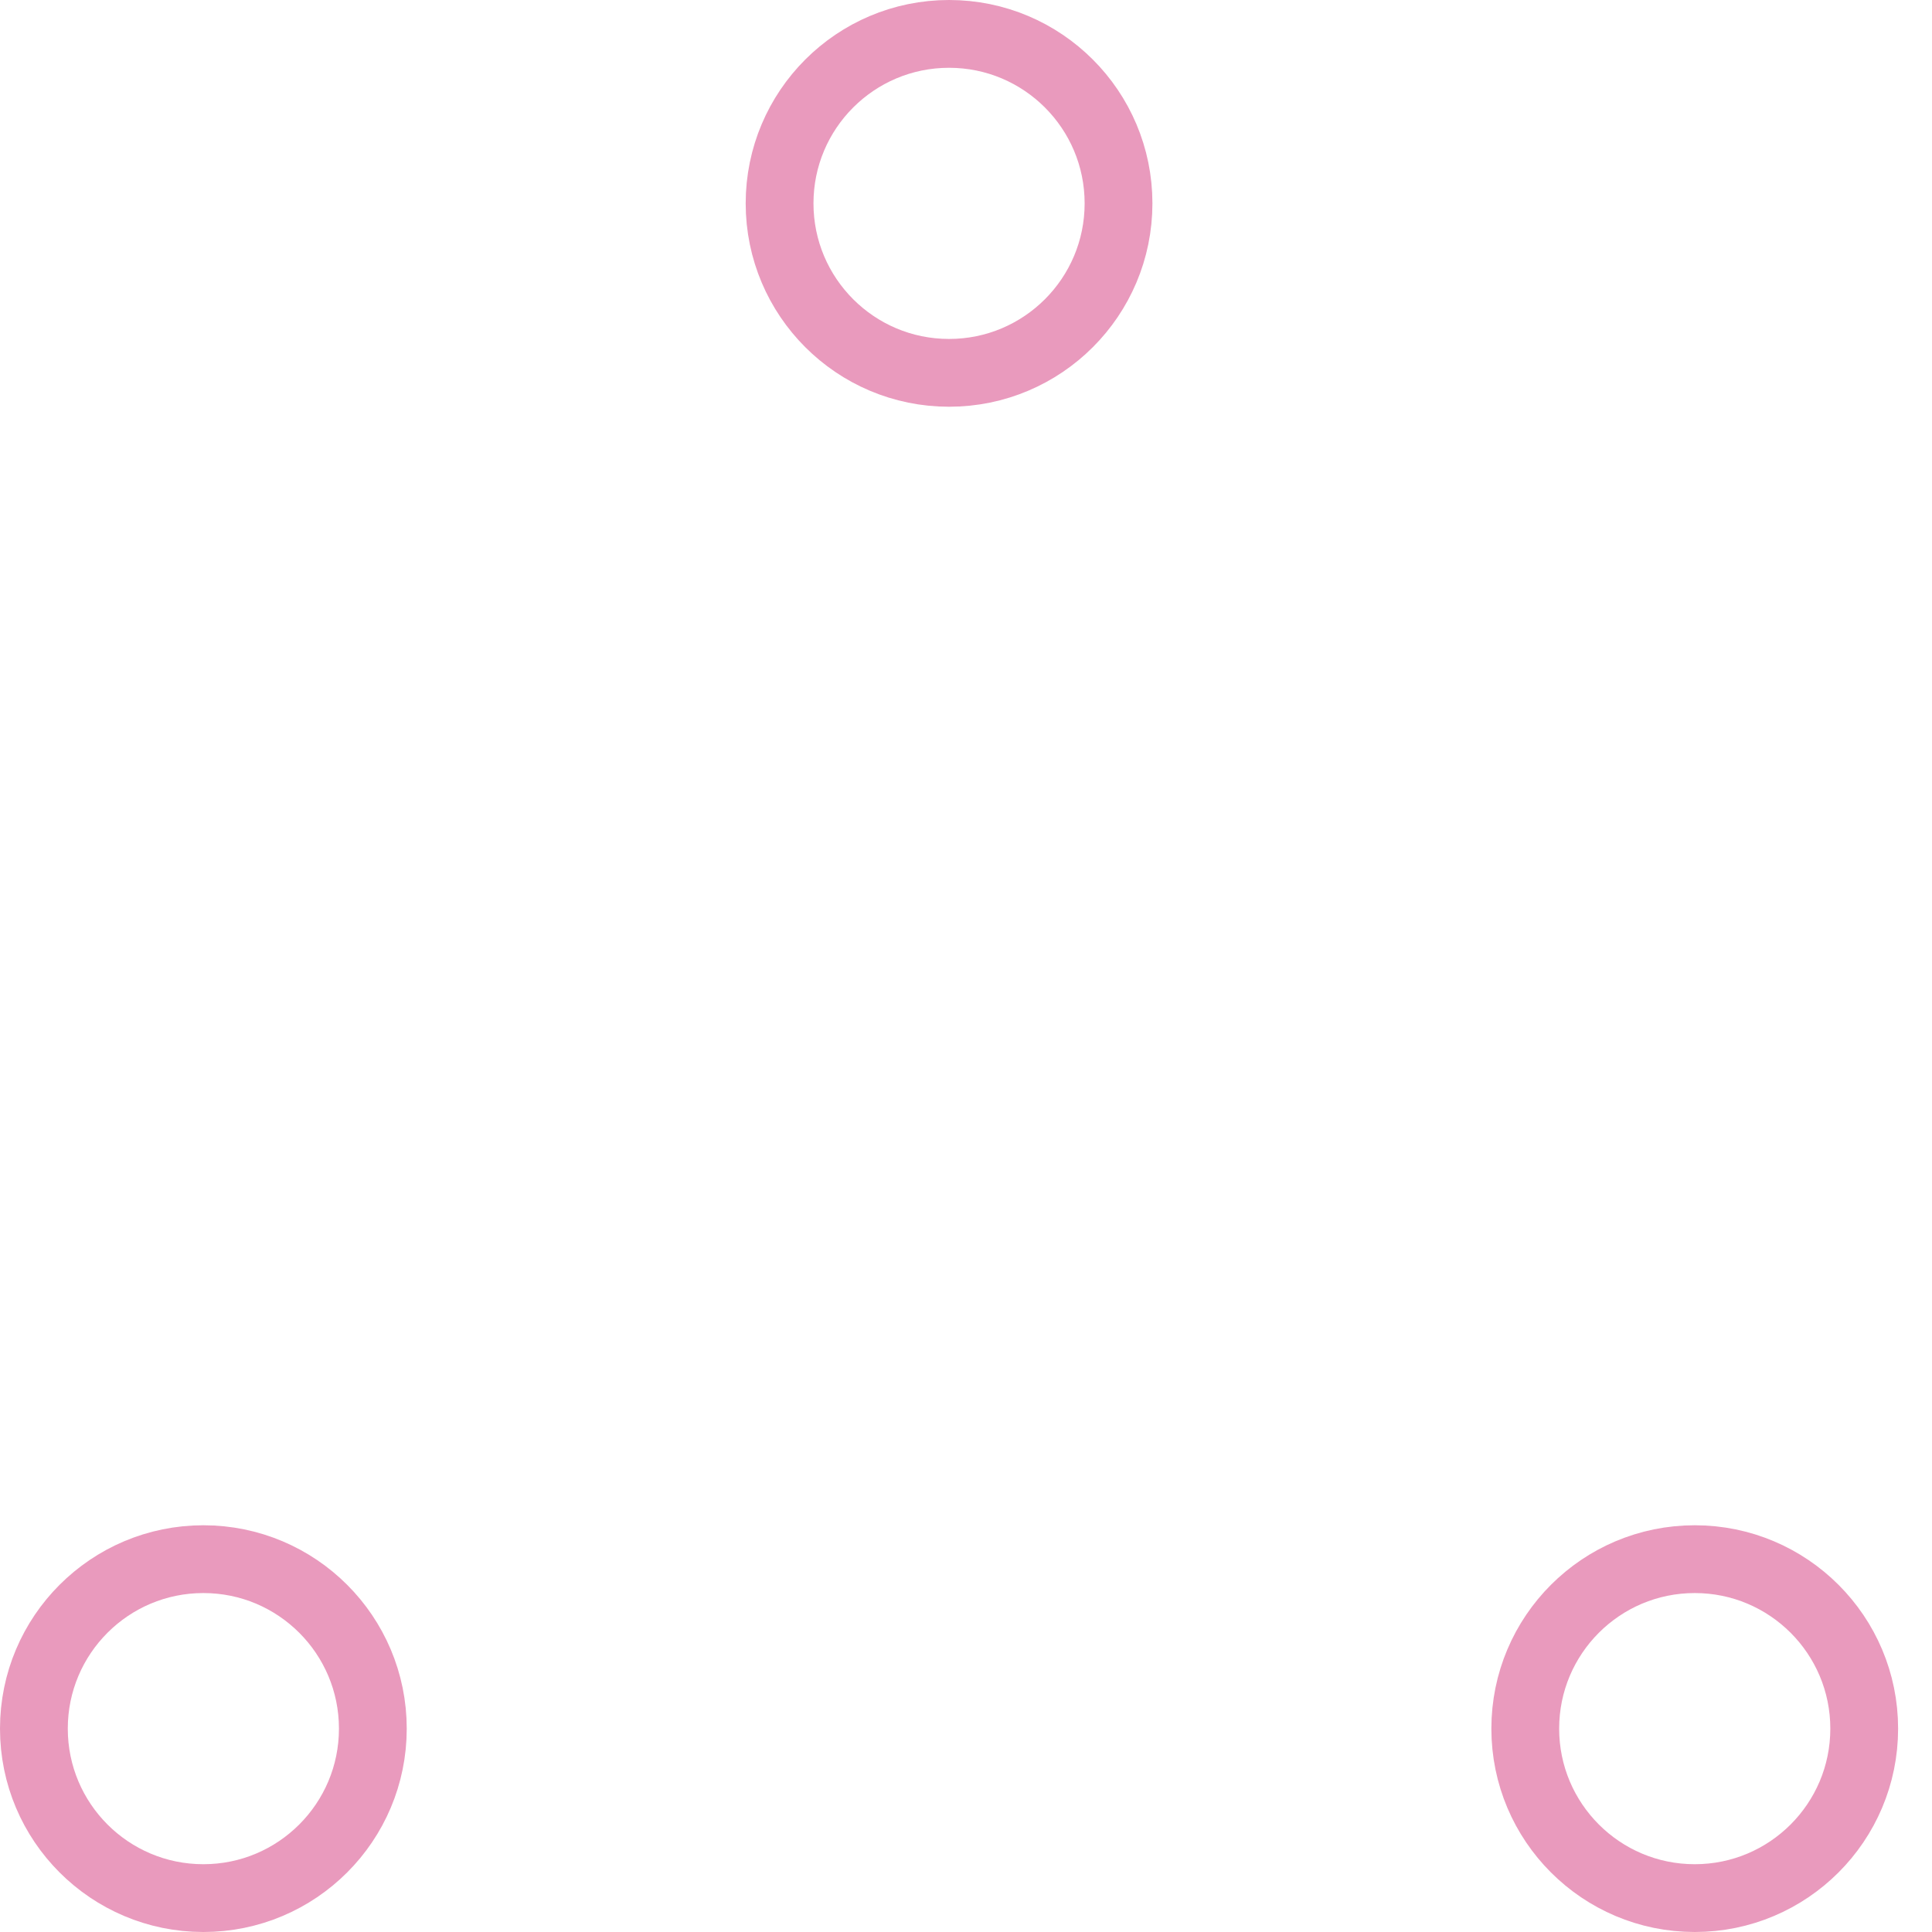
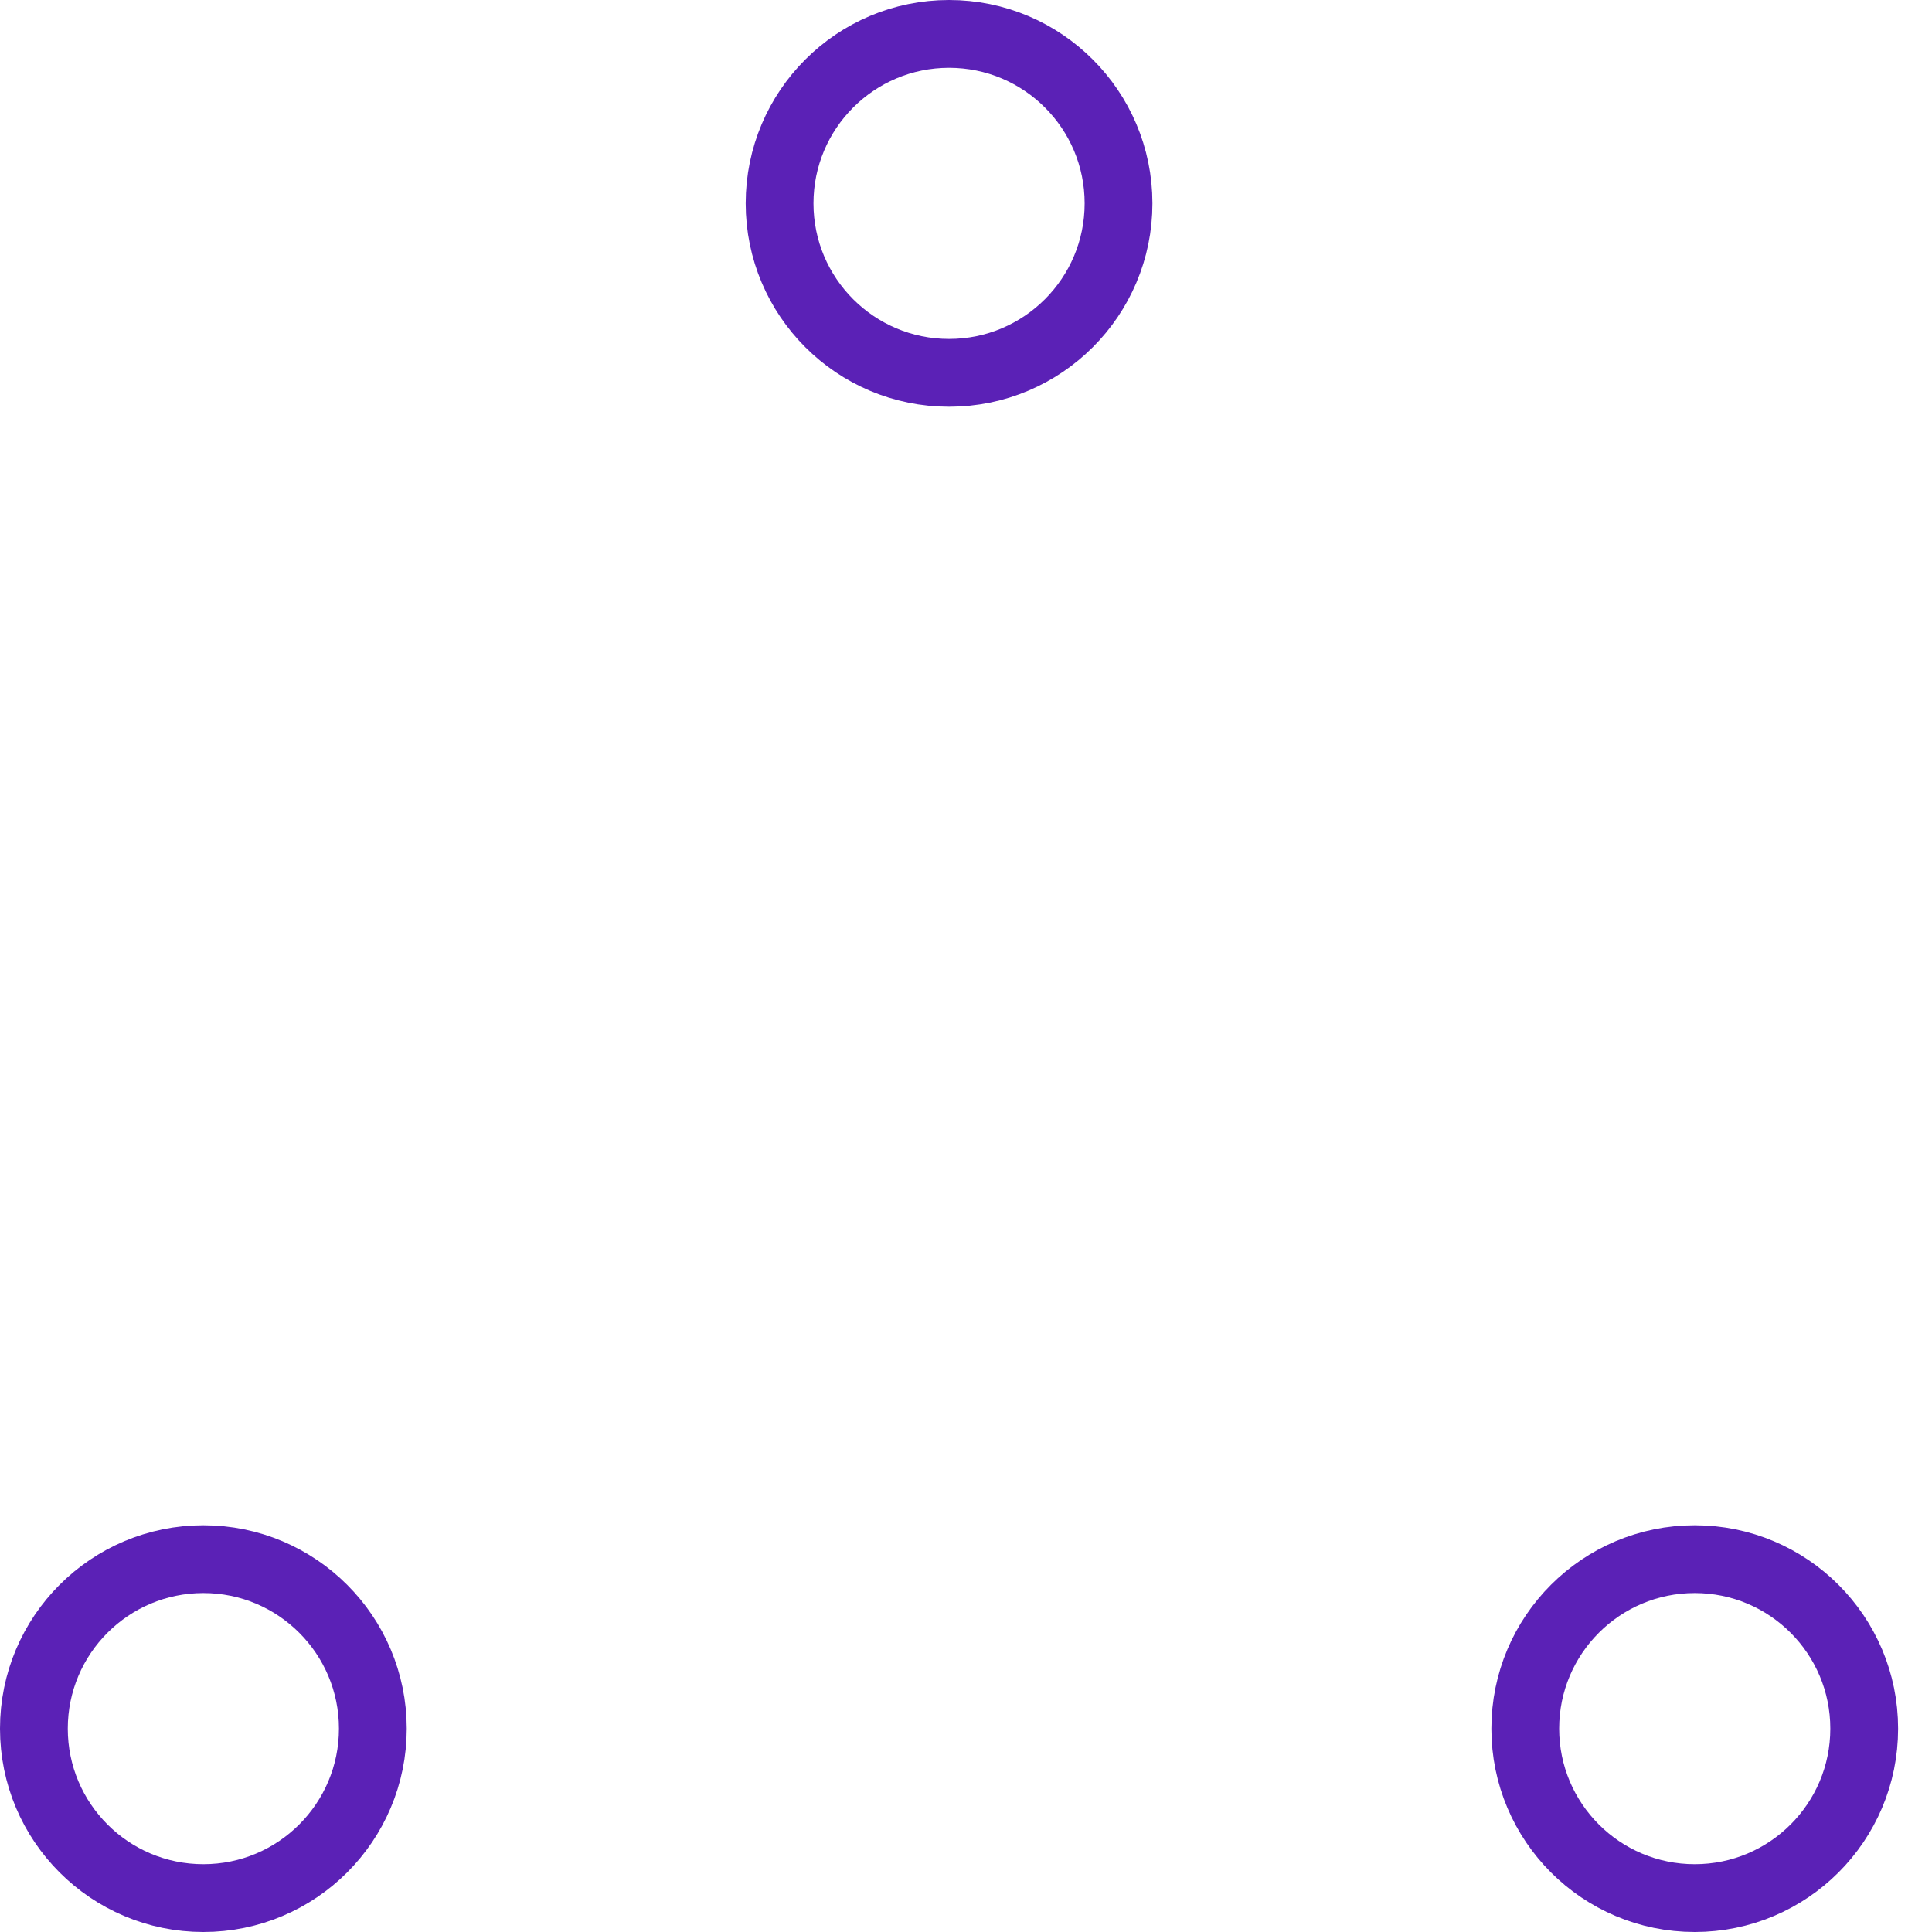
- <svg xmlns="http://www.w3.org/2000/svg" width="80" height="80" viewBox="0 0 57 57" stroke="#e99abd">
+ <svg xmlns="http://www.w3.org/2000/svg" width="80" height="80" viewBox="0 0 57 57" stroke="#5b21b6">
  <g fill="none" fill-rule="evenodd">
    <g transform="translate(1 1)" stroke-width="2">
      <circle cx="5" cy="50" r="5">
        <animate attributeName="cy" begin="0s" dur="2.2s" values="50;5;50;50" calcMode="linear" repeatCount="indefinite" />
        <animate attributeName="cx" begin="0s" dur="2.2s" values="5;27;49;5" calcMode="linear" repeatCount="indefinite" />
      </circle>
      <circle cx="27" cy="5" r="5">
        <animate attributeName="cy" begin="0s" dur="2.2s" from="5" to="5" values="5;50;50;5" calcMode="linear" repeatCount="indefinite" />
        <animate attributeName="cx" begin="0s" dur="2.2s" from="27" to="27" values="27;49;5;27" calcMode="linear" repeatCount="indefinite" />
      </circle>
      <circle cx="49" cy="50" r="5">
        <animate attributeName="cy" begin="0s" dur="2.2s" values="50;50;5;50" calcMode="linear" repeatCount="indefinite" />
        <animate attributeName="cx" from="49" to="49" begin="0s" dur="2.2s" values="49;5;27;49" calcMode="linear" repeatCount="indefinite" />
      </circle>
    </g>
  </g>
</svg>
